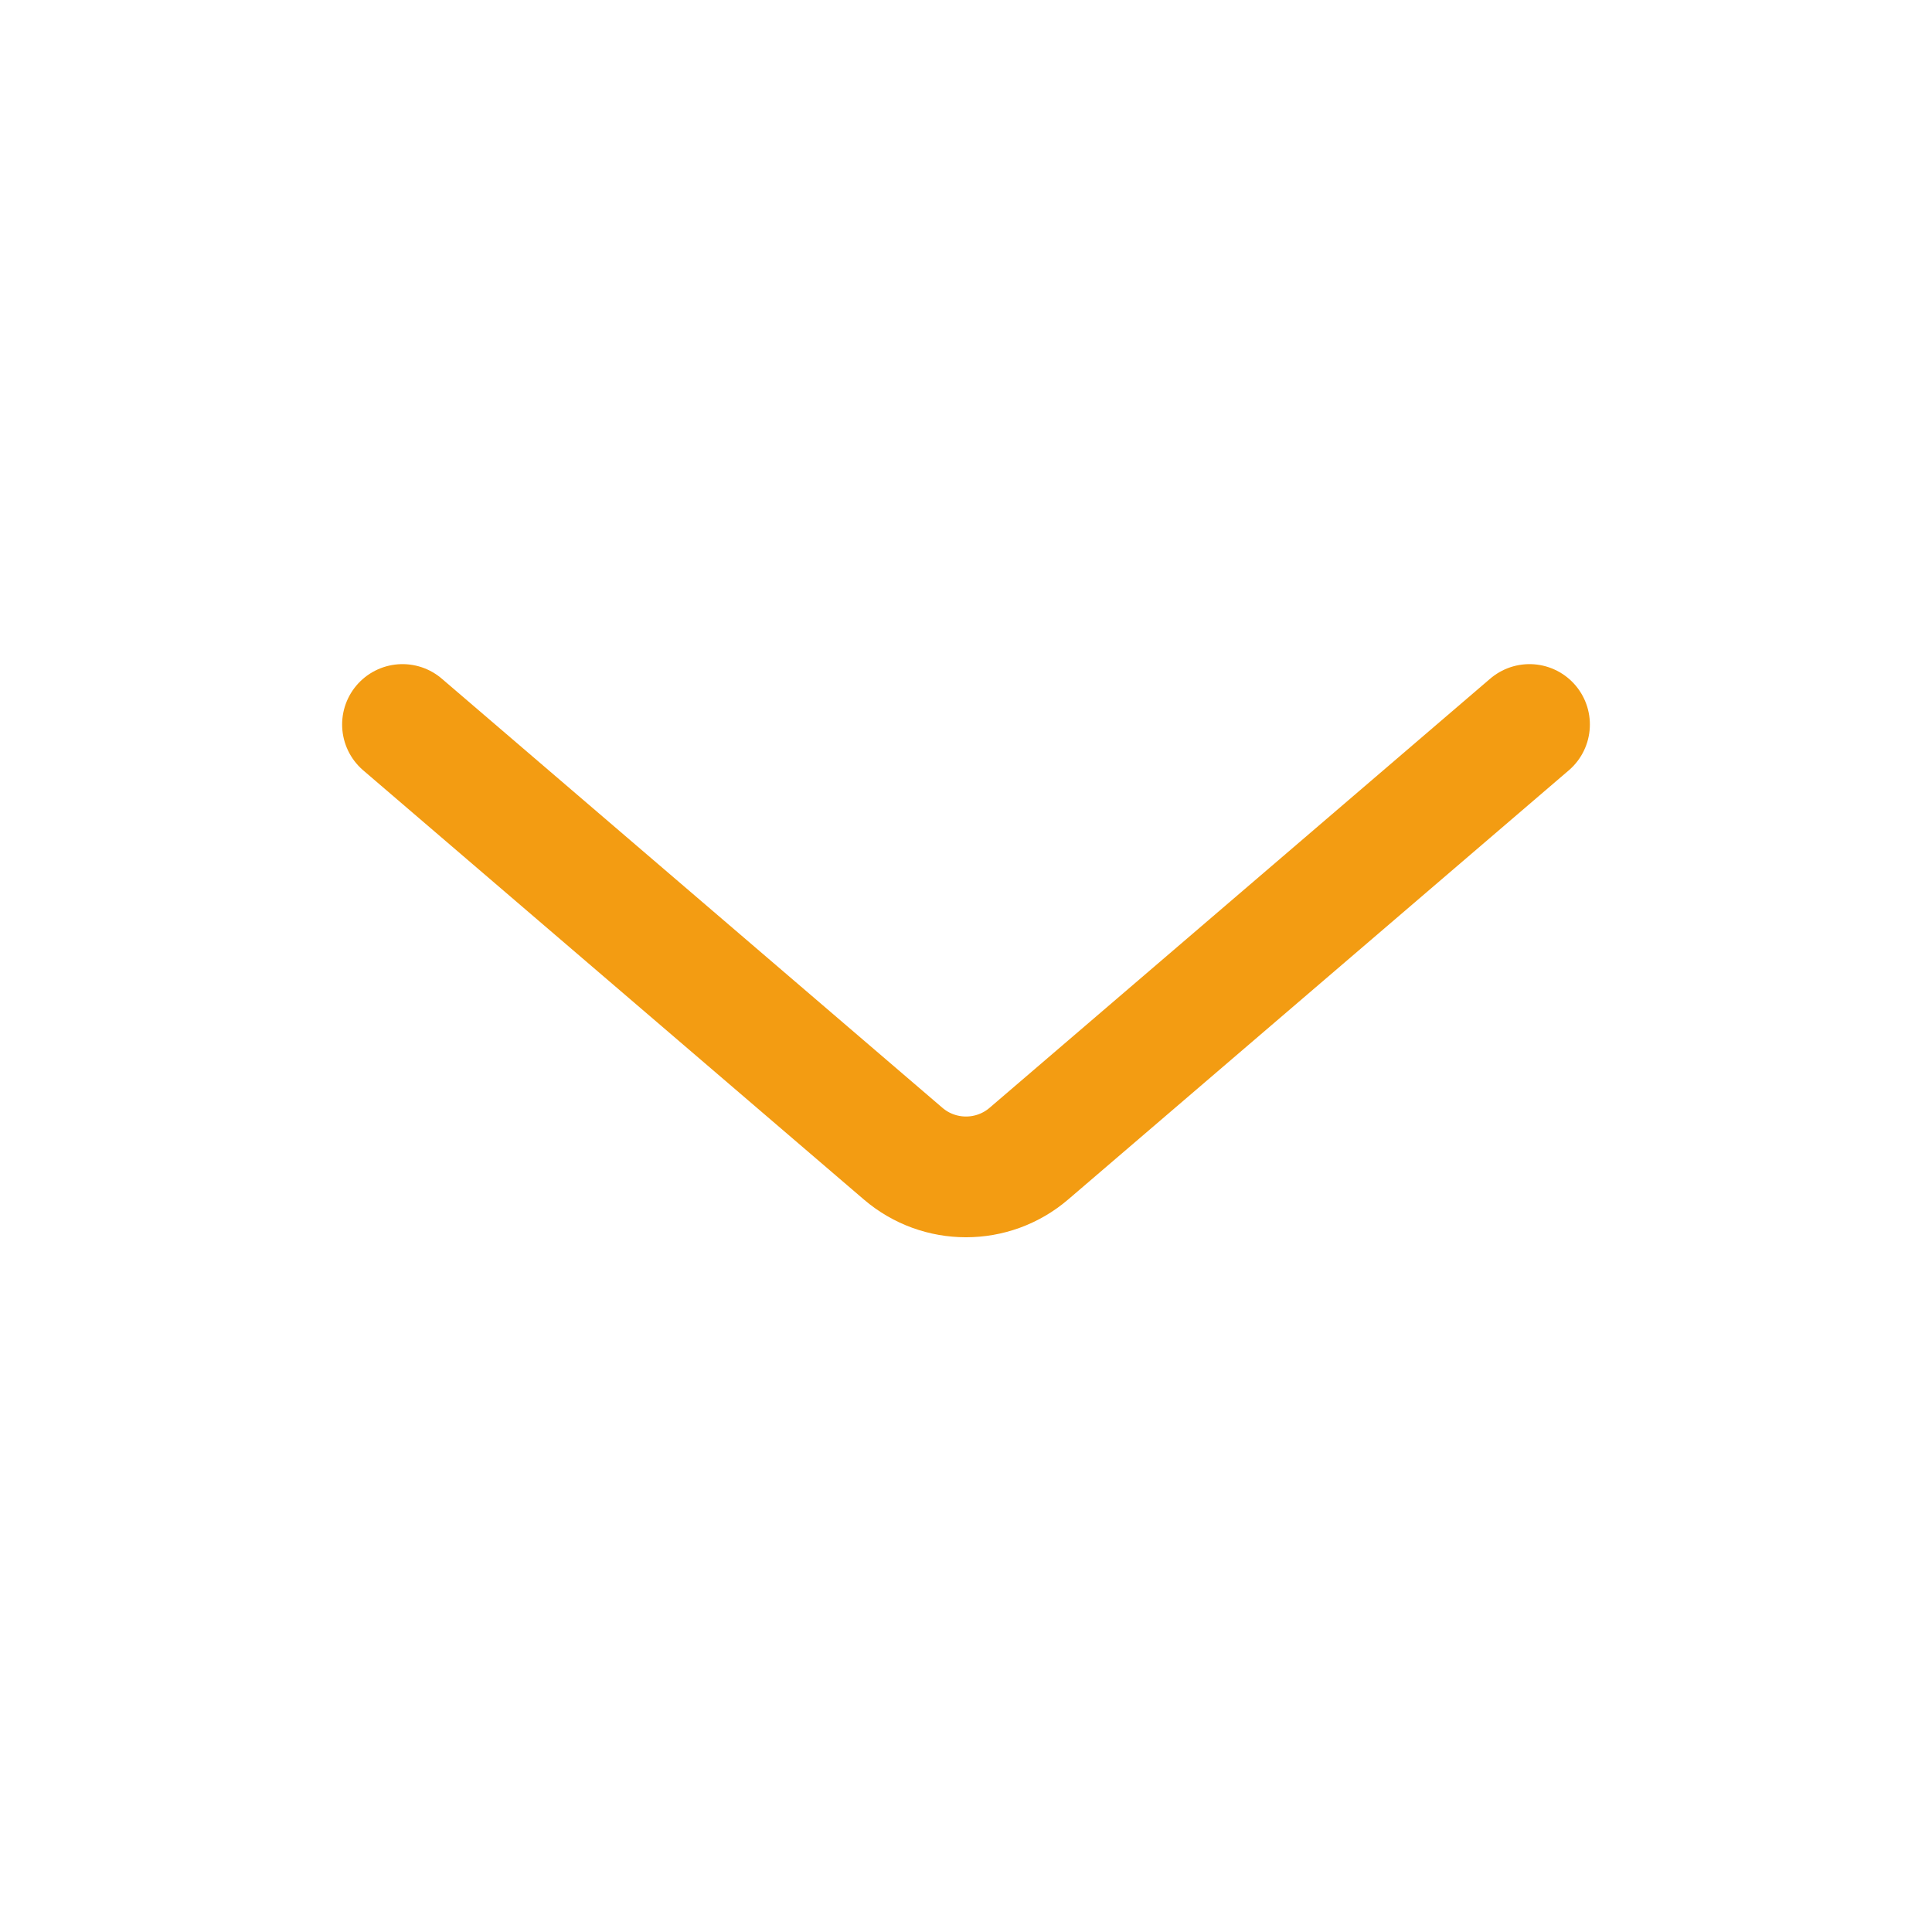
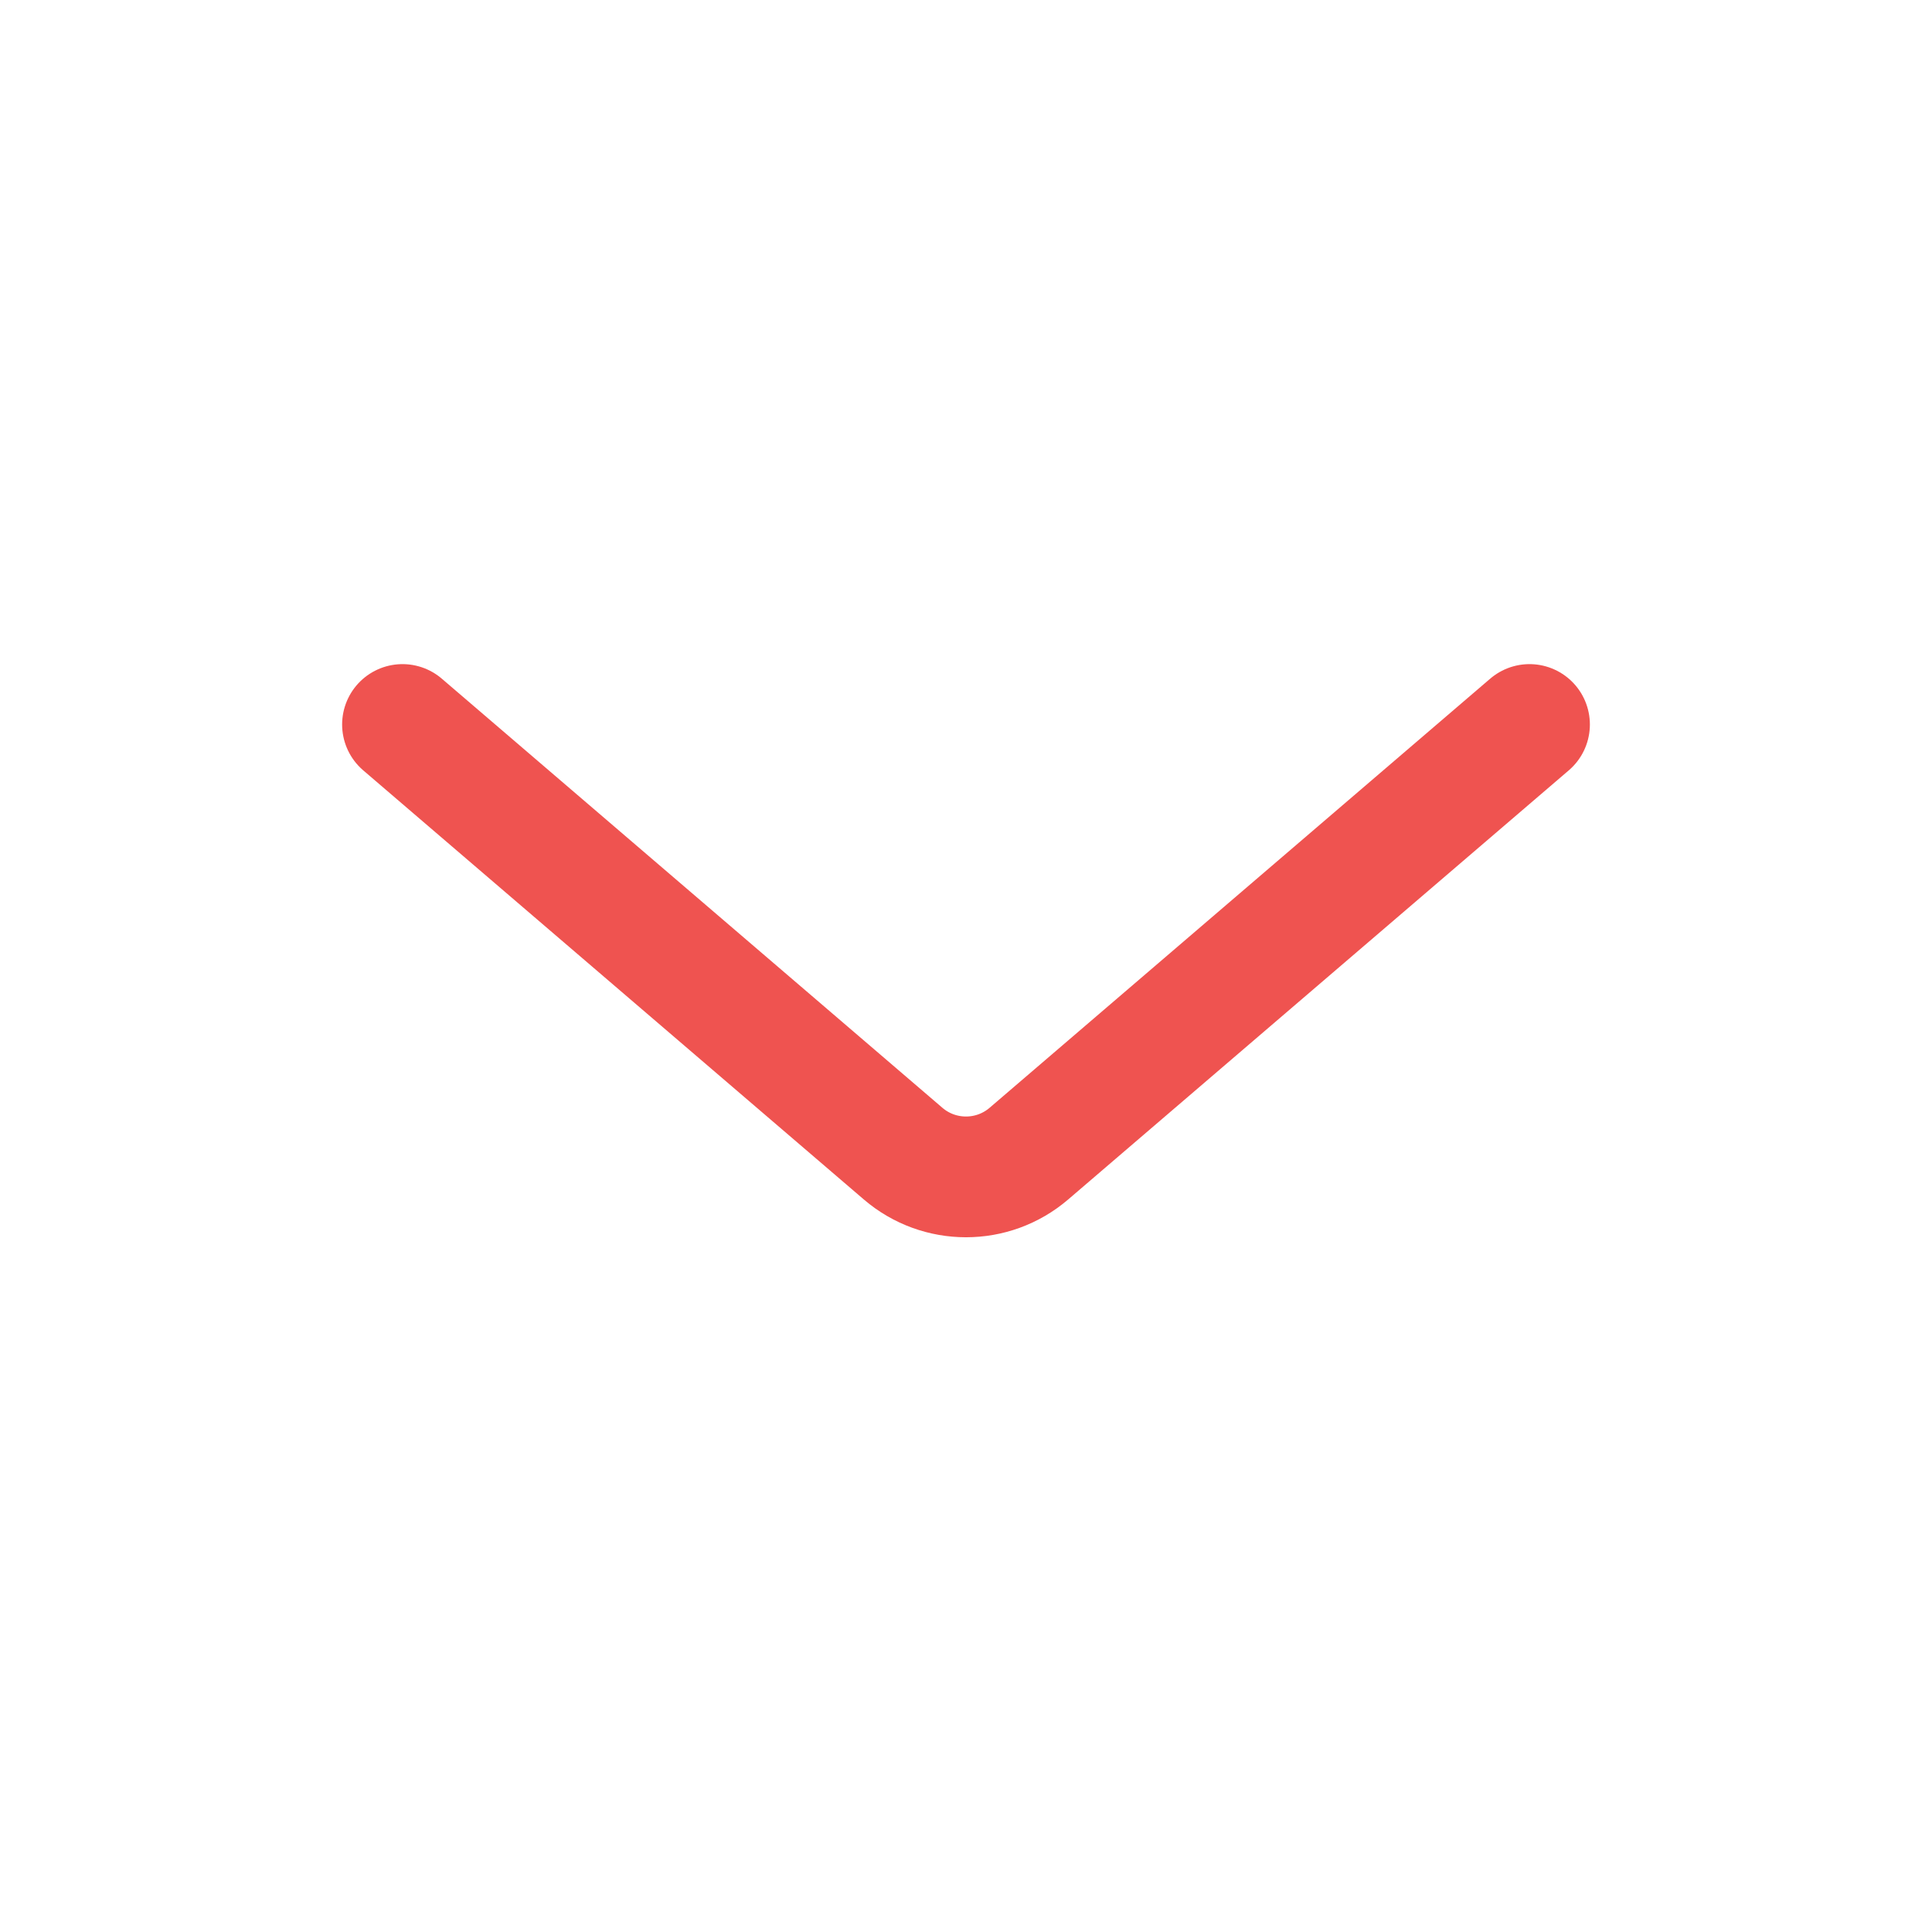
<svg xmlns="http://www.w3.org/2000/svg" width="24" height="24" viewBox="0 0 24 24" fill="none">
-   <path d="M5 9L11.219 14.331C11.668 14.716 12.332 14.716 12.781 14.331L19 9" stroke="#F39C12" stroke-width="1.5" stroke-linecap="round" />
+   <path d="M5 9L11.219 14.331C11.668 14.716 12.332 14.716 12.781 14.331L19 9" stroke="#EF5350" stroke-width="1.5" stroke-linecap="round" />
</svg>
